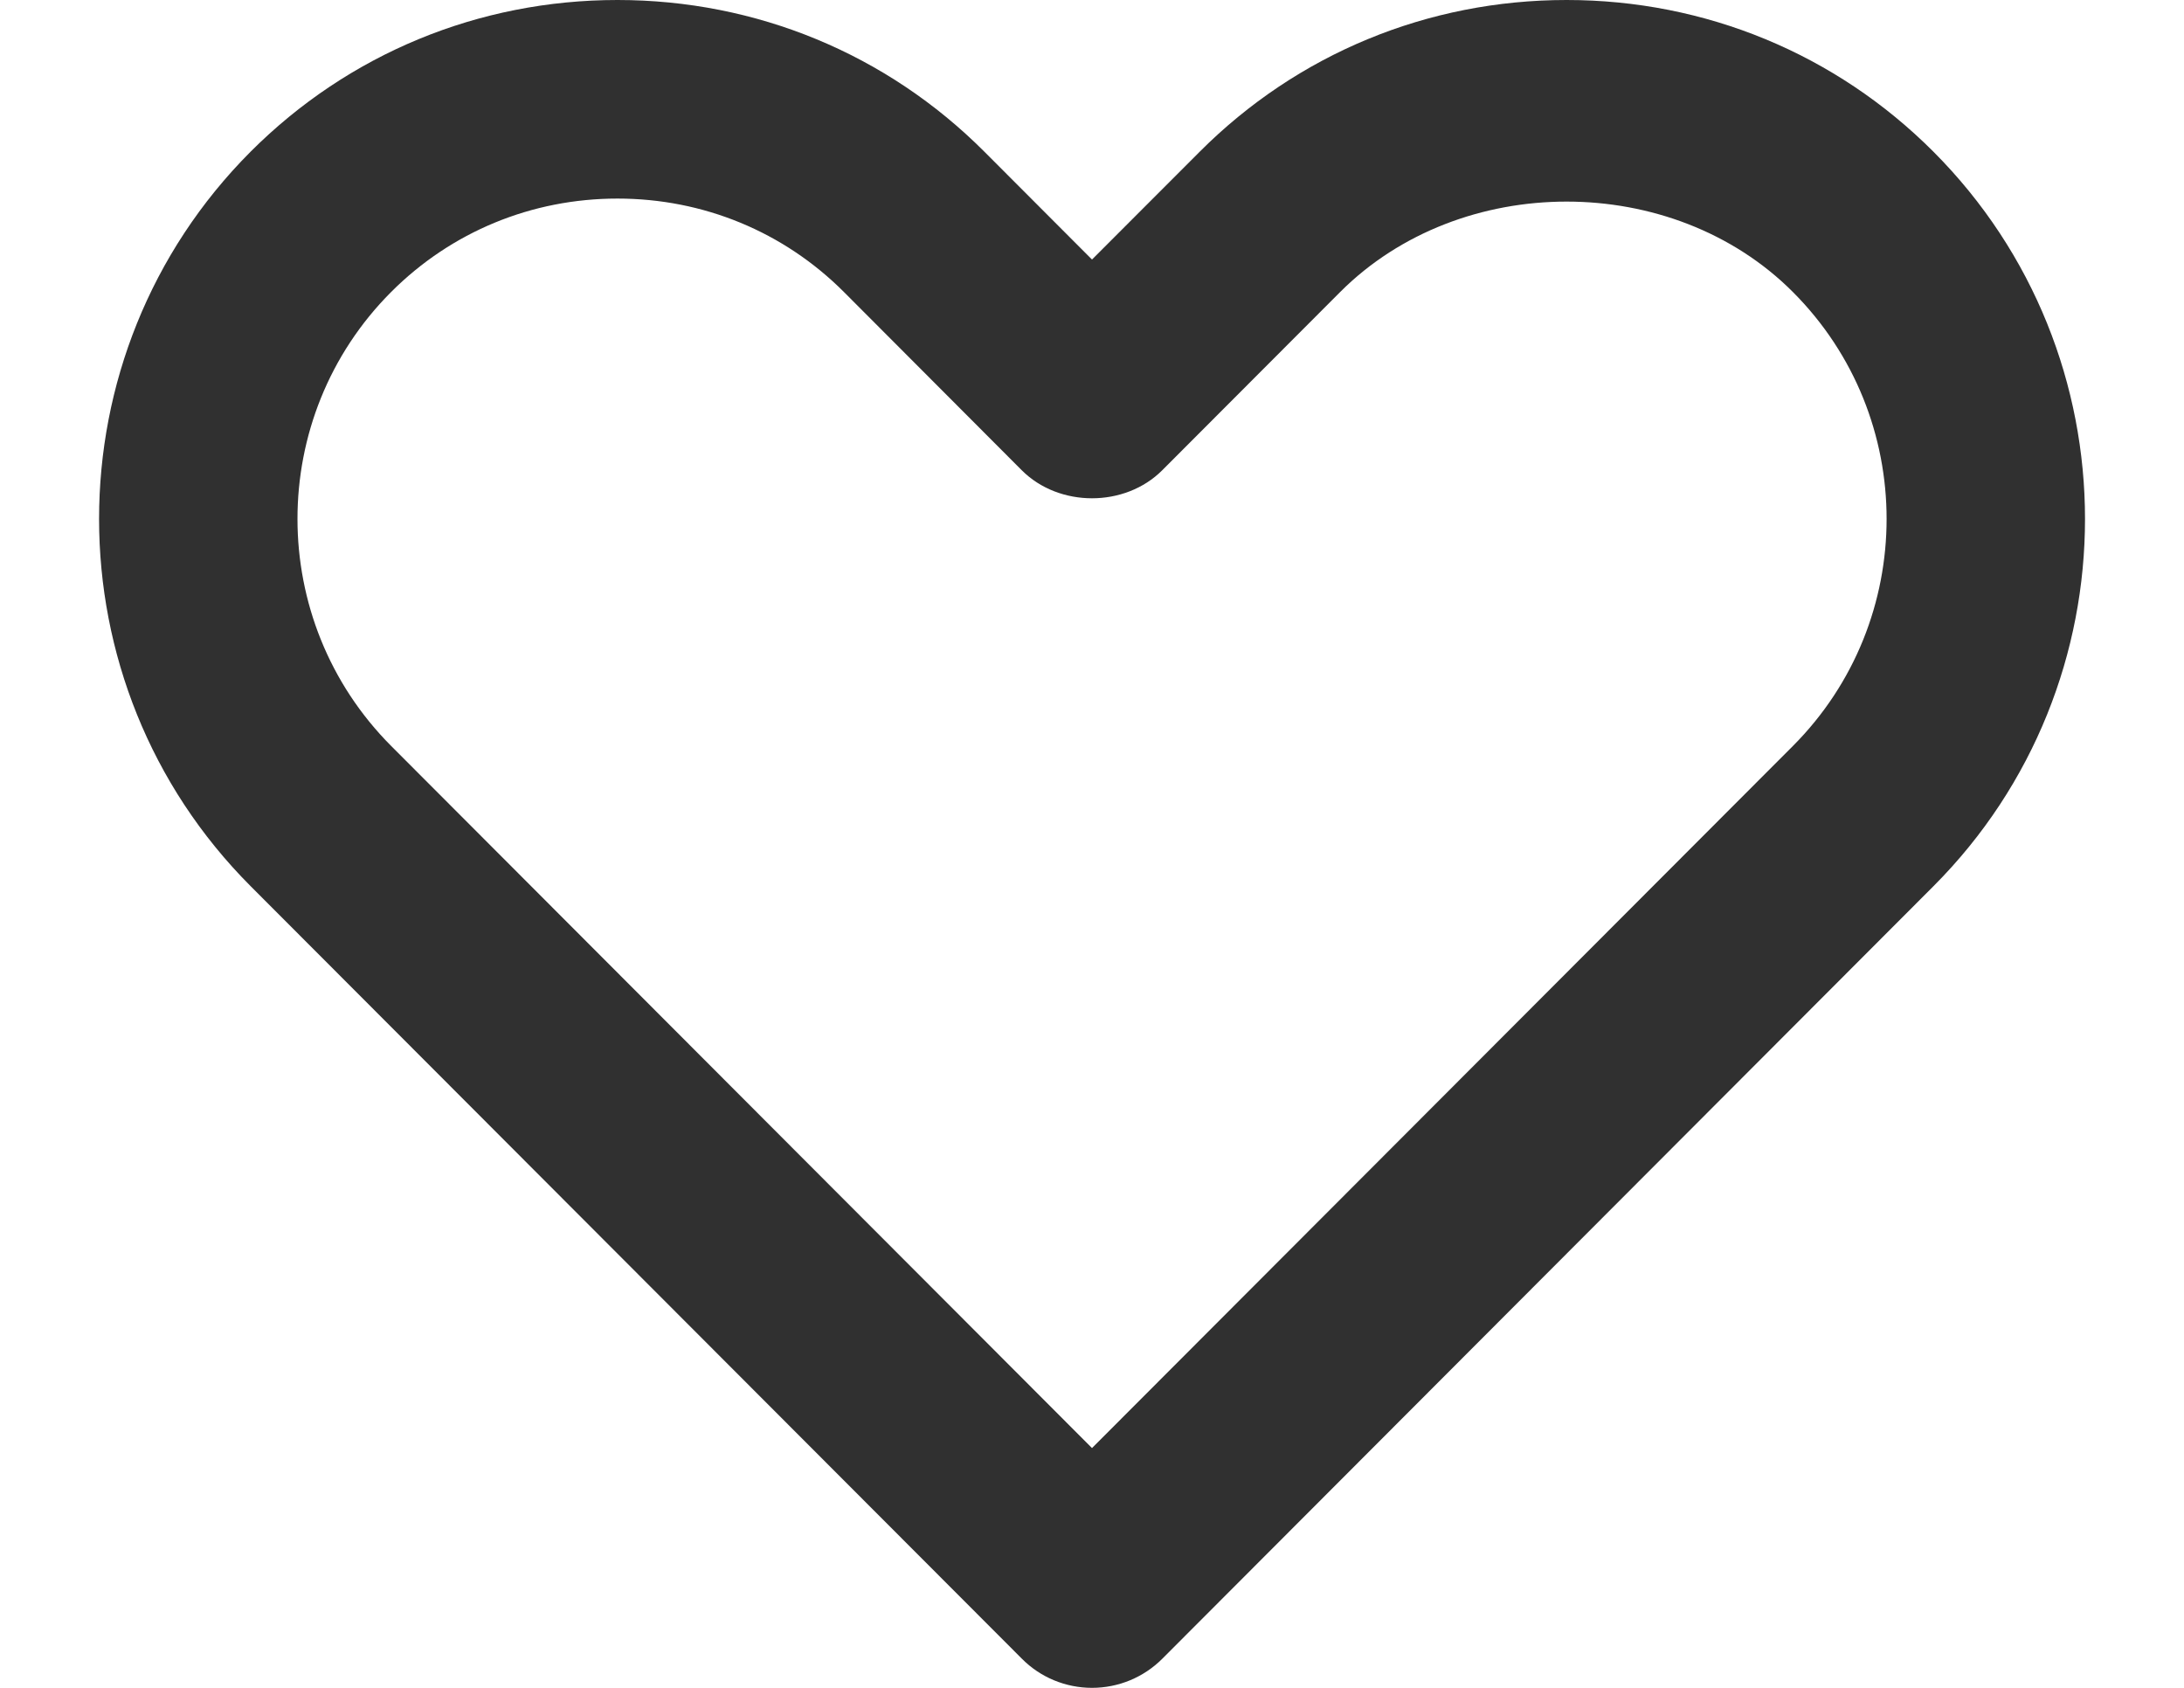
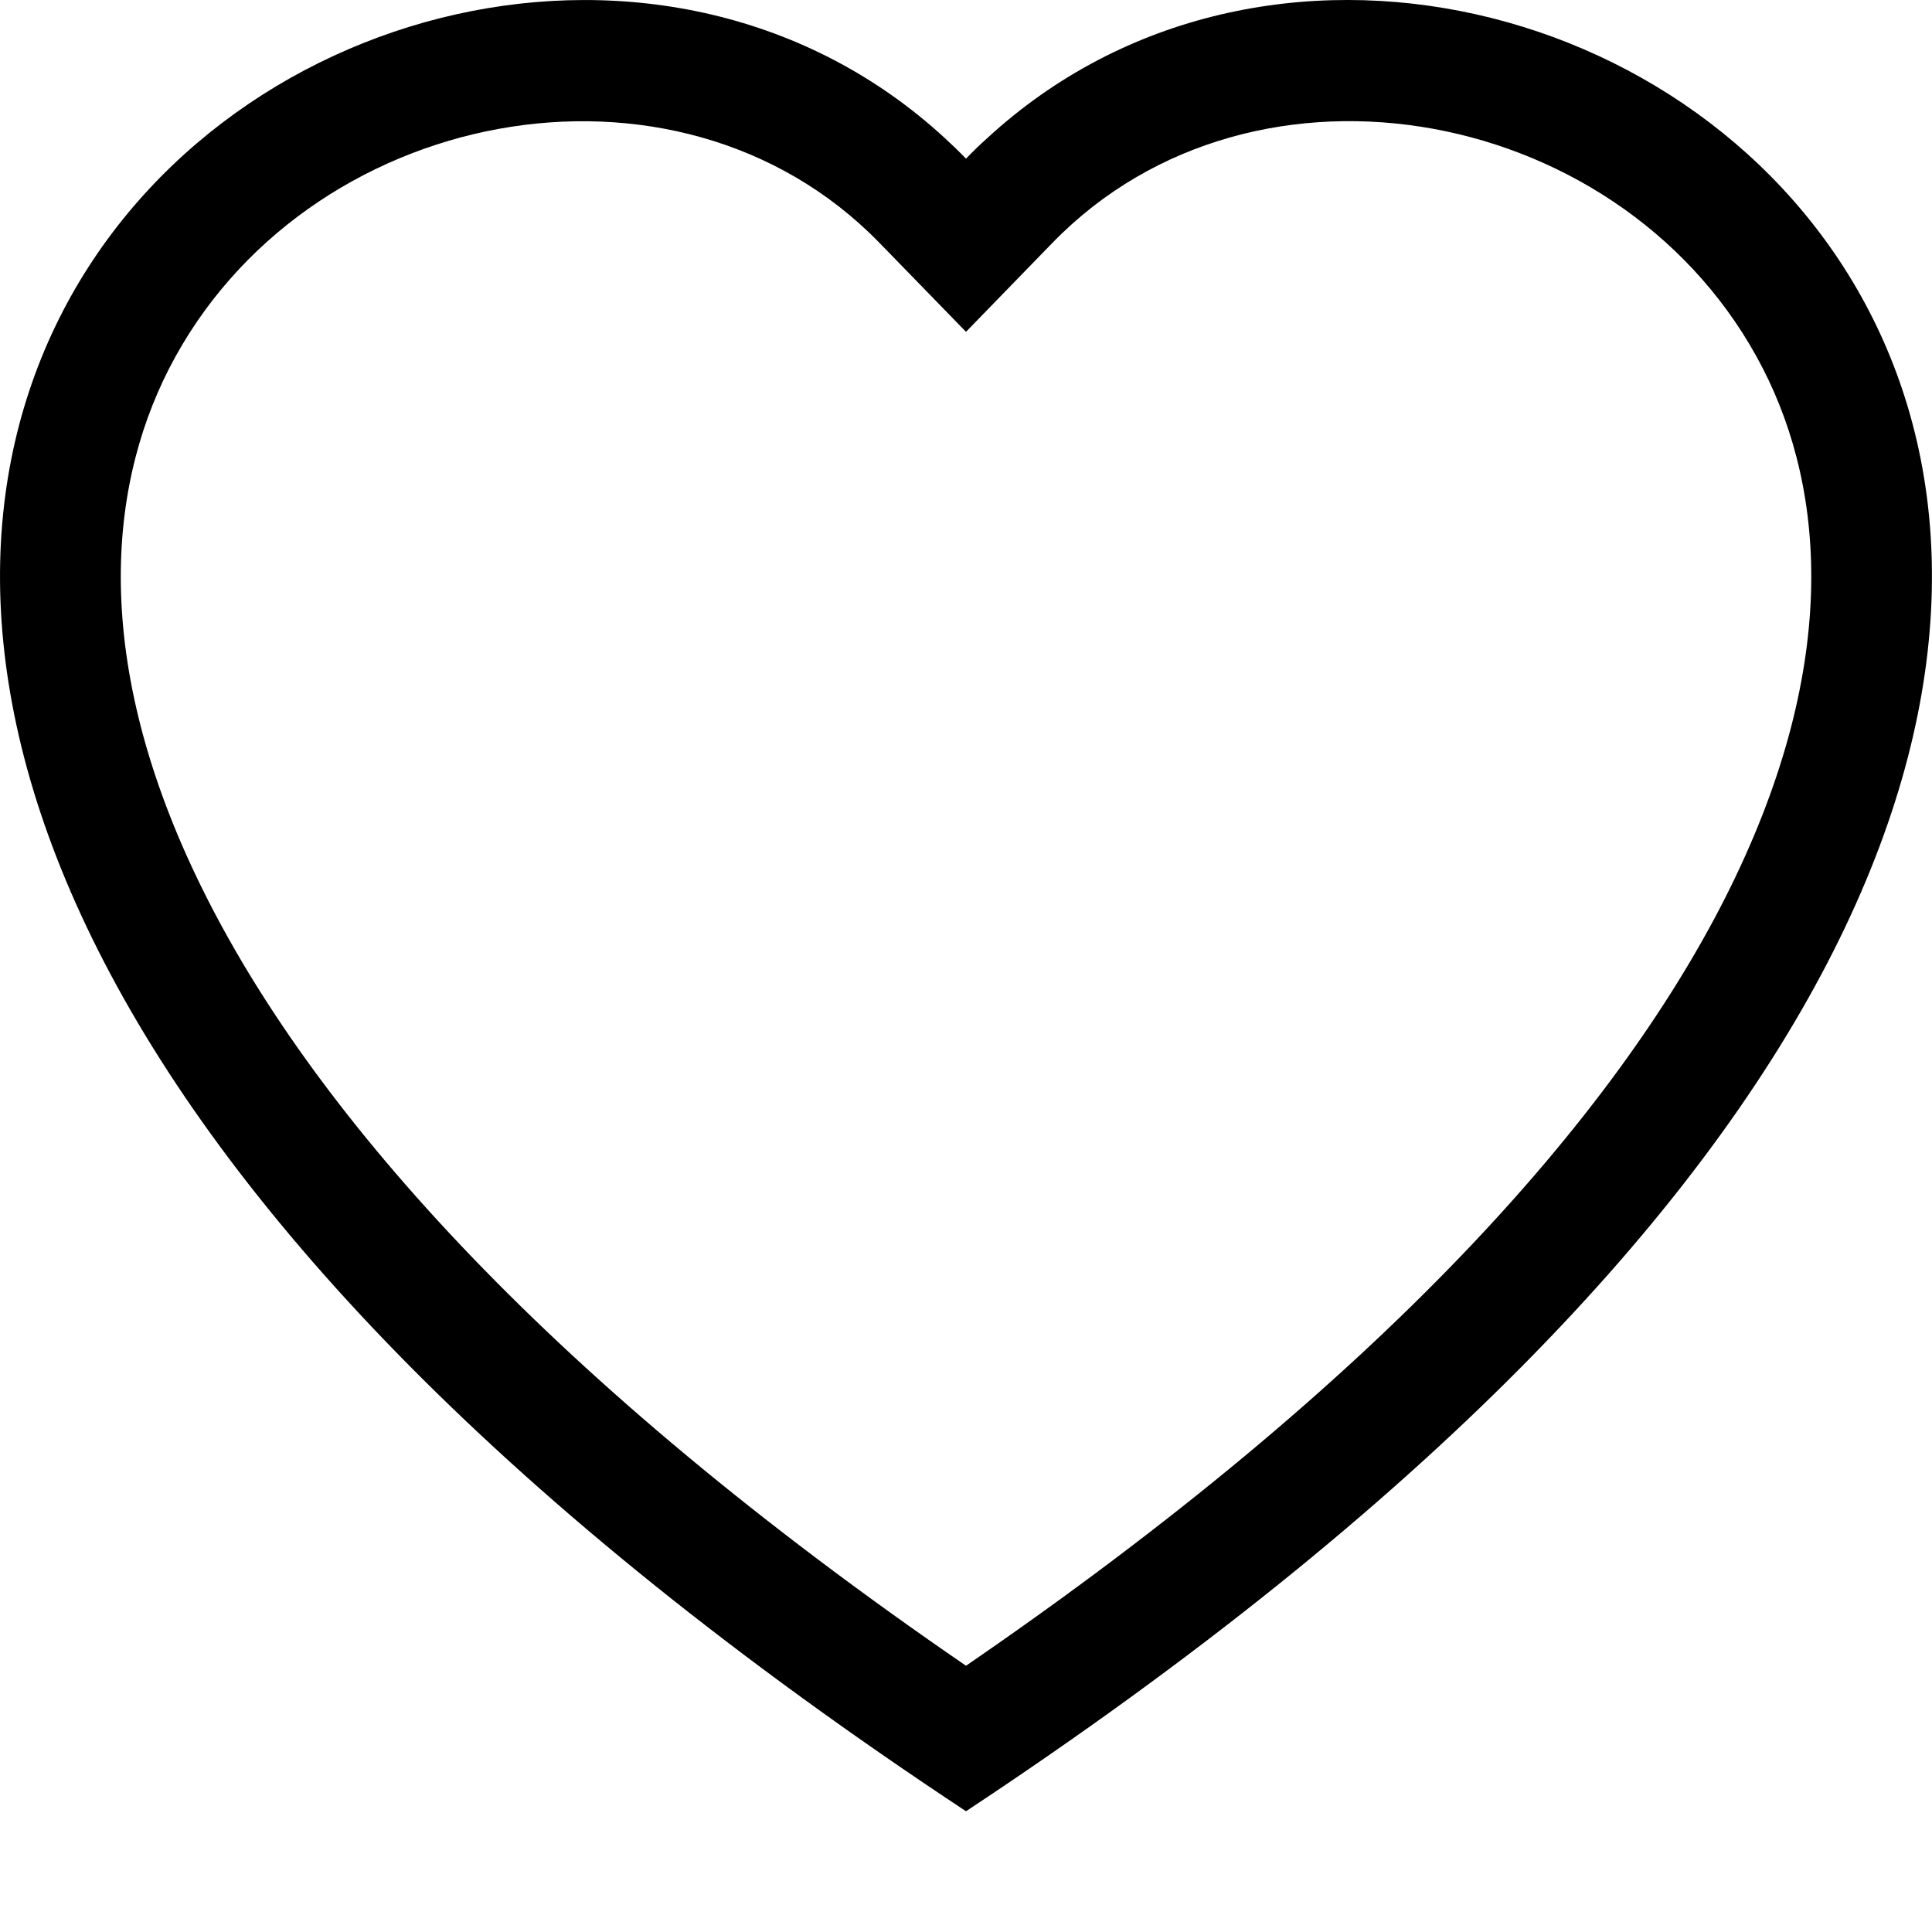
- <svg xmlns="http://www.w3.org/2000/svg" width="22" height="17" viewBox="0 0 22 17" fill="none">
-   <path fill-rule="evenodd" clip-rule="evenodd" d="M6.22 2C5.356 2 4.546 2.334 3.94 2.941C2.682 4.201 2.682 6.252 3.941 7.514L11 14.585L18.06 7.514C19.319 6.252 19.319 4.201 18.06 2.941C16.848 1.726 14.712 1.728 13.5 2.941L11.708 4.736C11.332 5.113 10.668 5.113 10.292 4.736L8.5 2.94C7.894 2.334 7.085 2 6.22 2ZM11 17C10.735 17 10.48 16.895 10.293 16.706L2.525 8.926C0.489 6.886 0.489 3.567 2.525 1.527C3.509 0.543 4.821 0 6.22 0C7.619 0 8.932 0.543 9.915 1.527L11 2.614L12.085 1.528C13.069 0.543 14.381 0 15.781 0C17.179 0 18.492 0.543 19.475 1.527C21.512 3.567 21.512 6.886 19.476 8.926L11.708 16.707C11.52 16.895 11.266 17 11 17Z" fill="#303030" />
+ <svg xmlns="http://www.w3.org/2000/svg" width="16" height="16" fill="currentColor" class="bi bi-heart" viewBox="0 0 16 16">
+   <path d="m8 2.748-.717-.737C5.6.281 2.514.878 1.4 3.053c-.523 1.023-.641 2.5.314 4.385.92 1.815 2.834 3.989 6.286 6.357 3.452-2.368 5.365-4.542 6.286-6.357.955-1.886.838-3.362.314-4.385C13.486.878 10.4.28 8.717 2.01L8 2.748zM8 15C-7.333 4.868 3.279-3.04 7.824 1.143c.06.055.119.112.176.171a3.12 3.12 0 0 1 .176-.17C12.72-3.042 23.333 4.867 8 15z" />
</svg>
